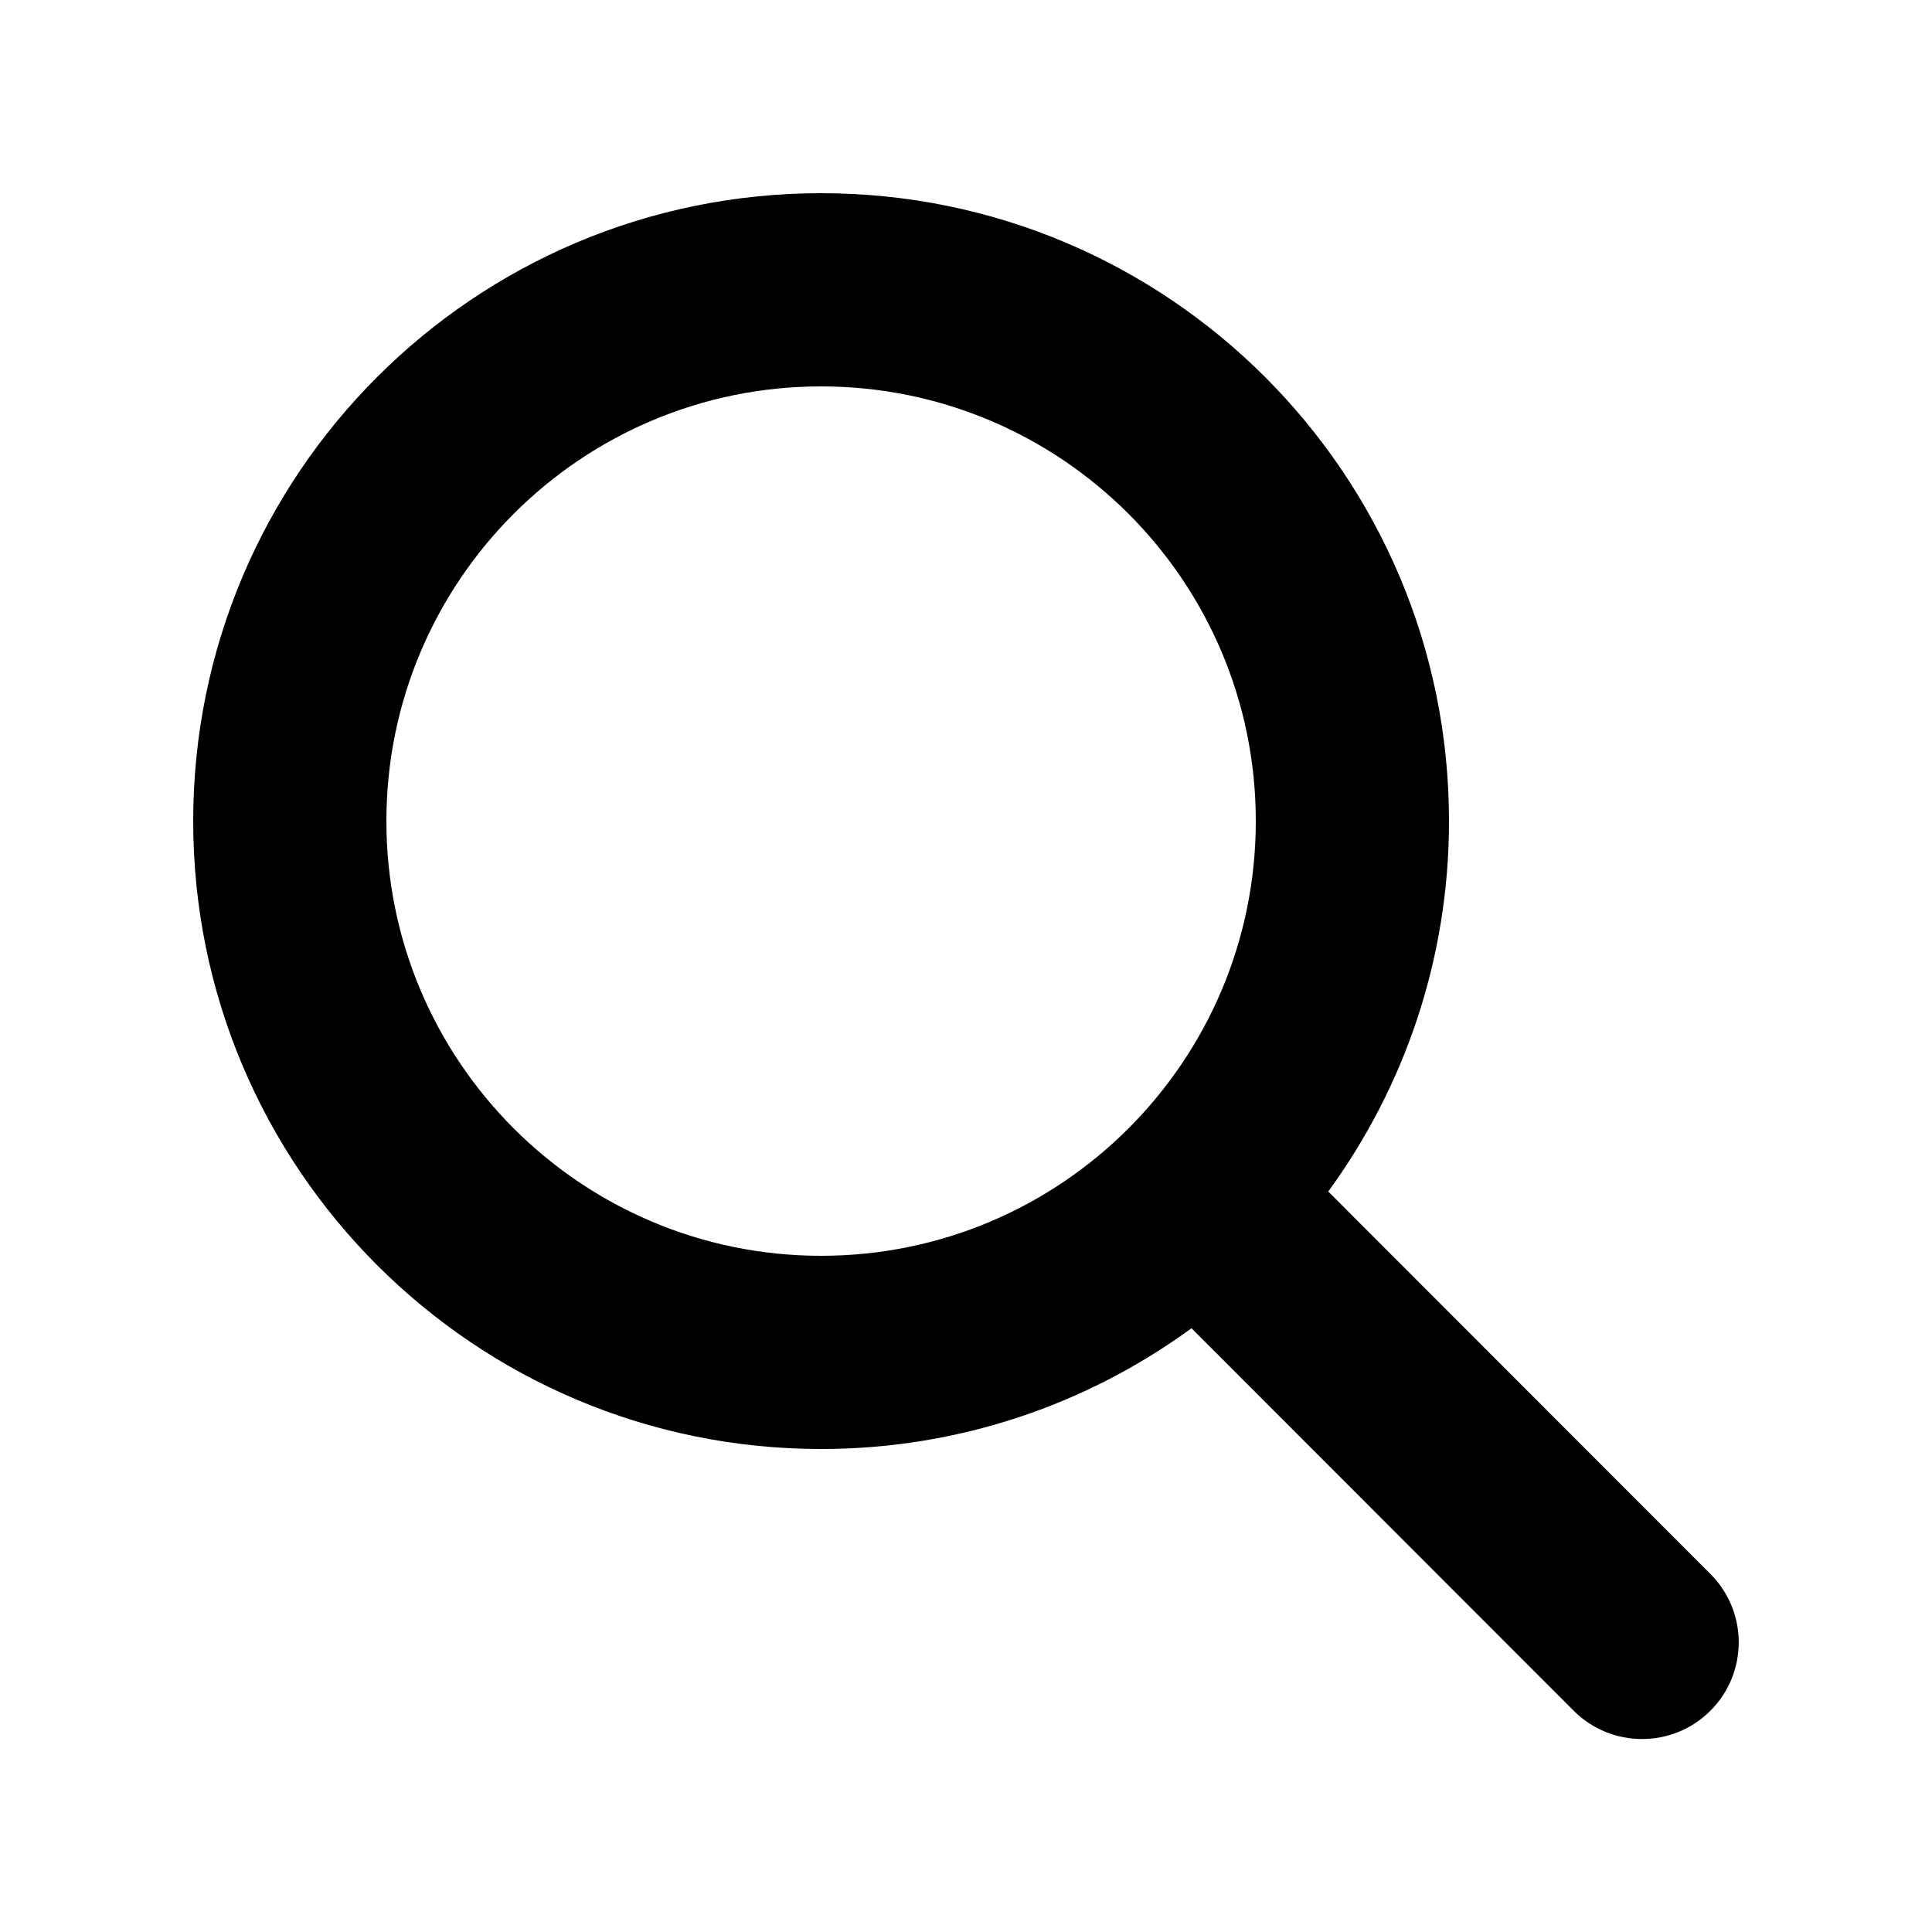
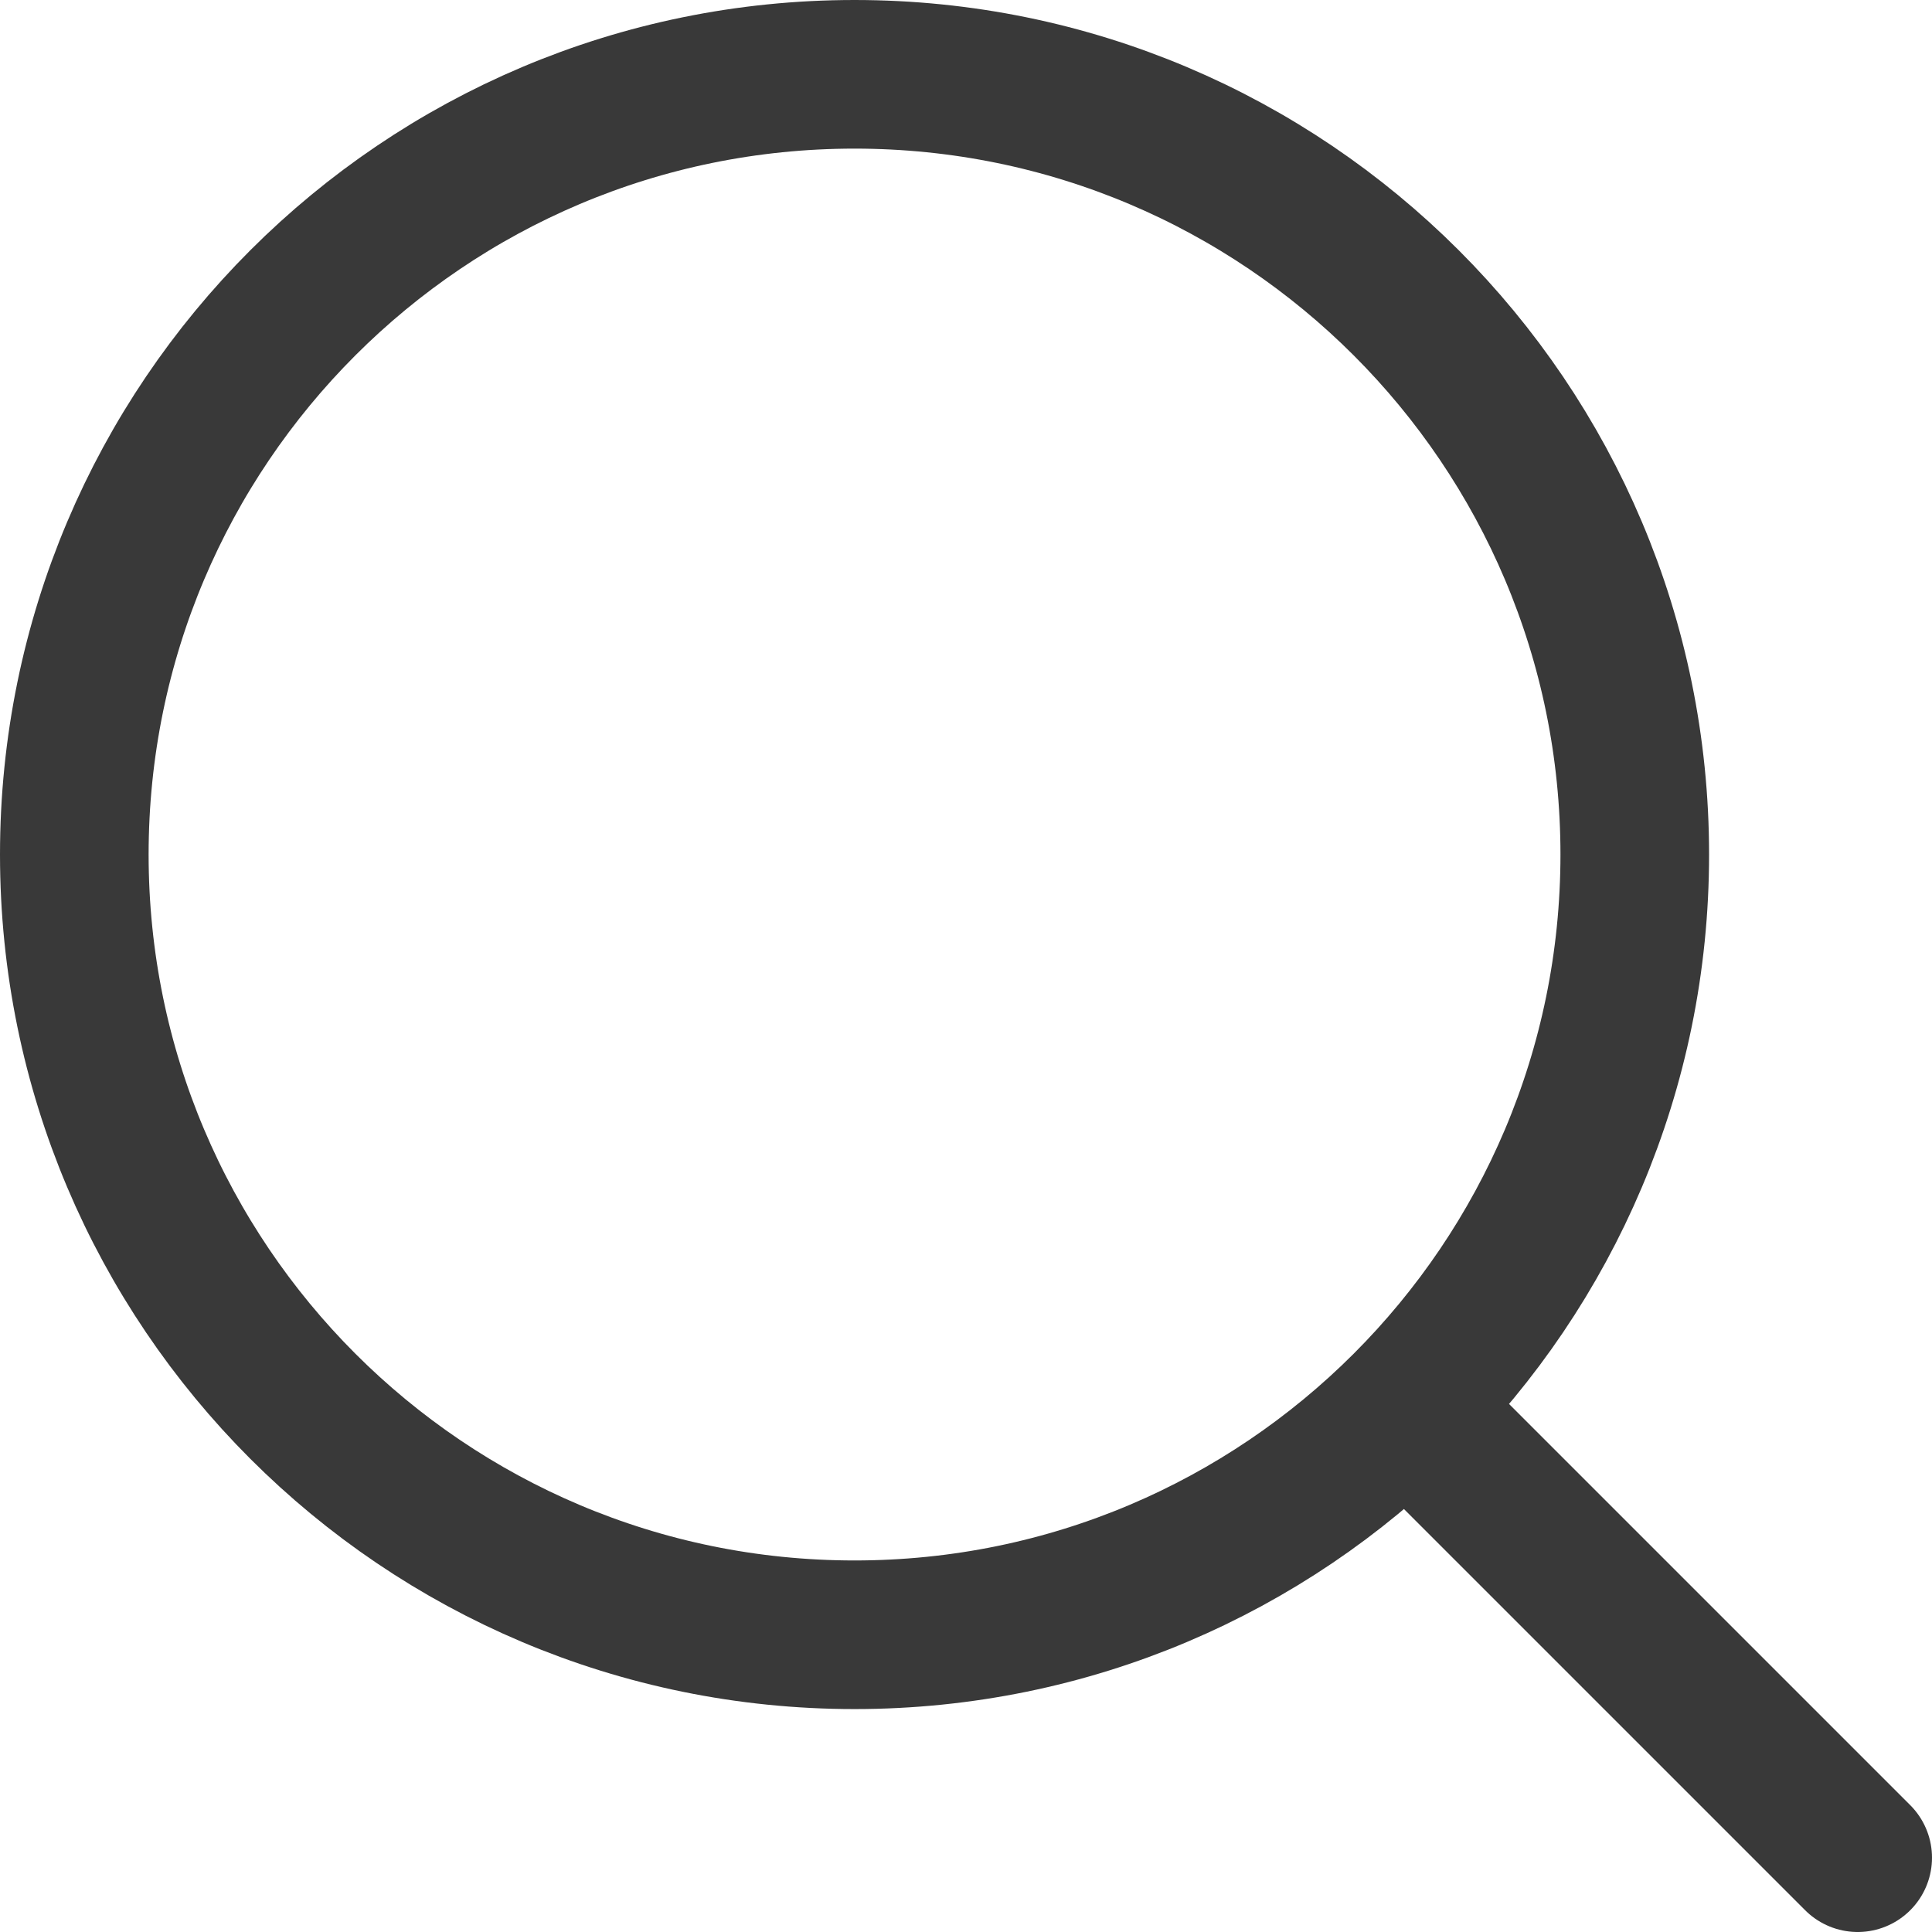
- <svg xmlns="http://www.w3.org/2000/svg" viewBox="0 0 640 640">
-   <path d="M480 272C480 317.9 465.1 360.3 440 394.7L566.6 521.4C579.1 533.9 579.1 554.2 566.6 566.7C554.1 579.2 533.8 579.2 521.3 566.7L394.7 440C360.3 465.1 317.9 480 272 480C157.1 480 64 386.9 64 272C64 157.1 157.1 64 272 64C386.9 64 480 157.1 480 272zM272 416C351.5 416 416 351.5 416 272C416 192.5 351.5 128 272 128C192.5 128 128 192.5 128 272C128 351.5 192.5 416 272 416z" />
+ <svg xmlns="http://www.w3.org/2000/svg" width="26" height="26" viewBox="0 0 26 26" fill="none">
+   <path d="M25 25L19 19M22 11.5C22 17.299 17.299 22 11.5 22C5.701 22 1 17.299 1 11.5C1 5.701 5.701 1 11.5 1C17.299 1 22 5.701 22 11.5Z" stroke="#393939" stroke-width="2" stroke-linecap="round" stroke-linejoin="round" />
</svg>
